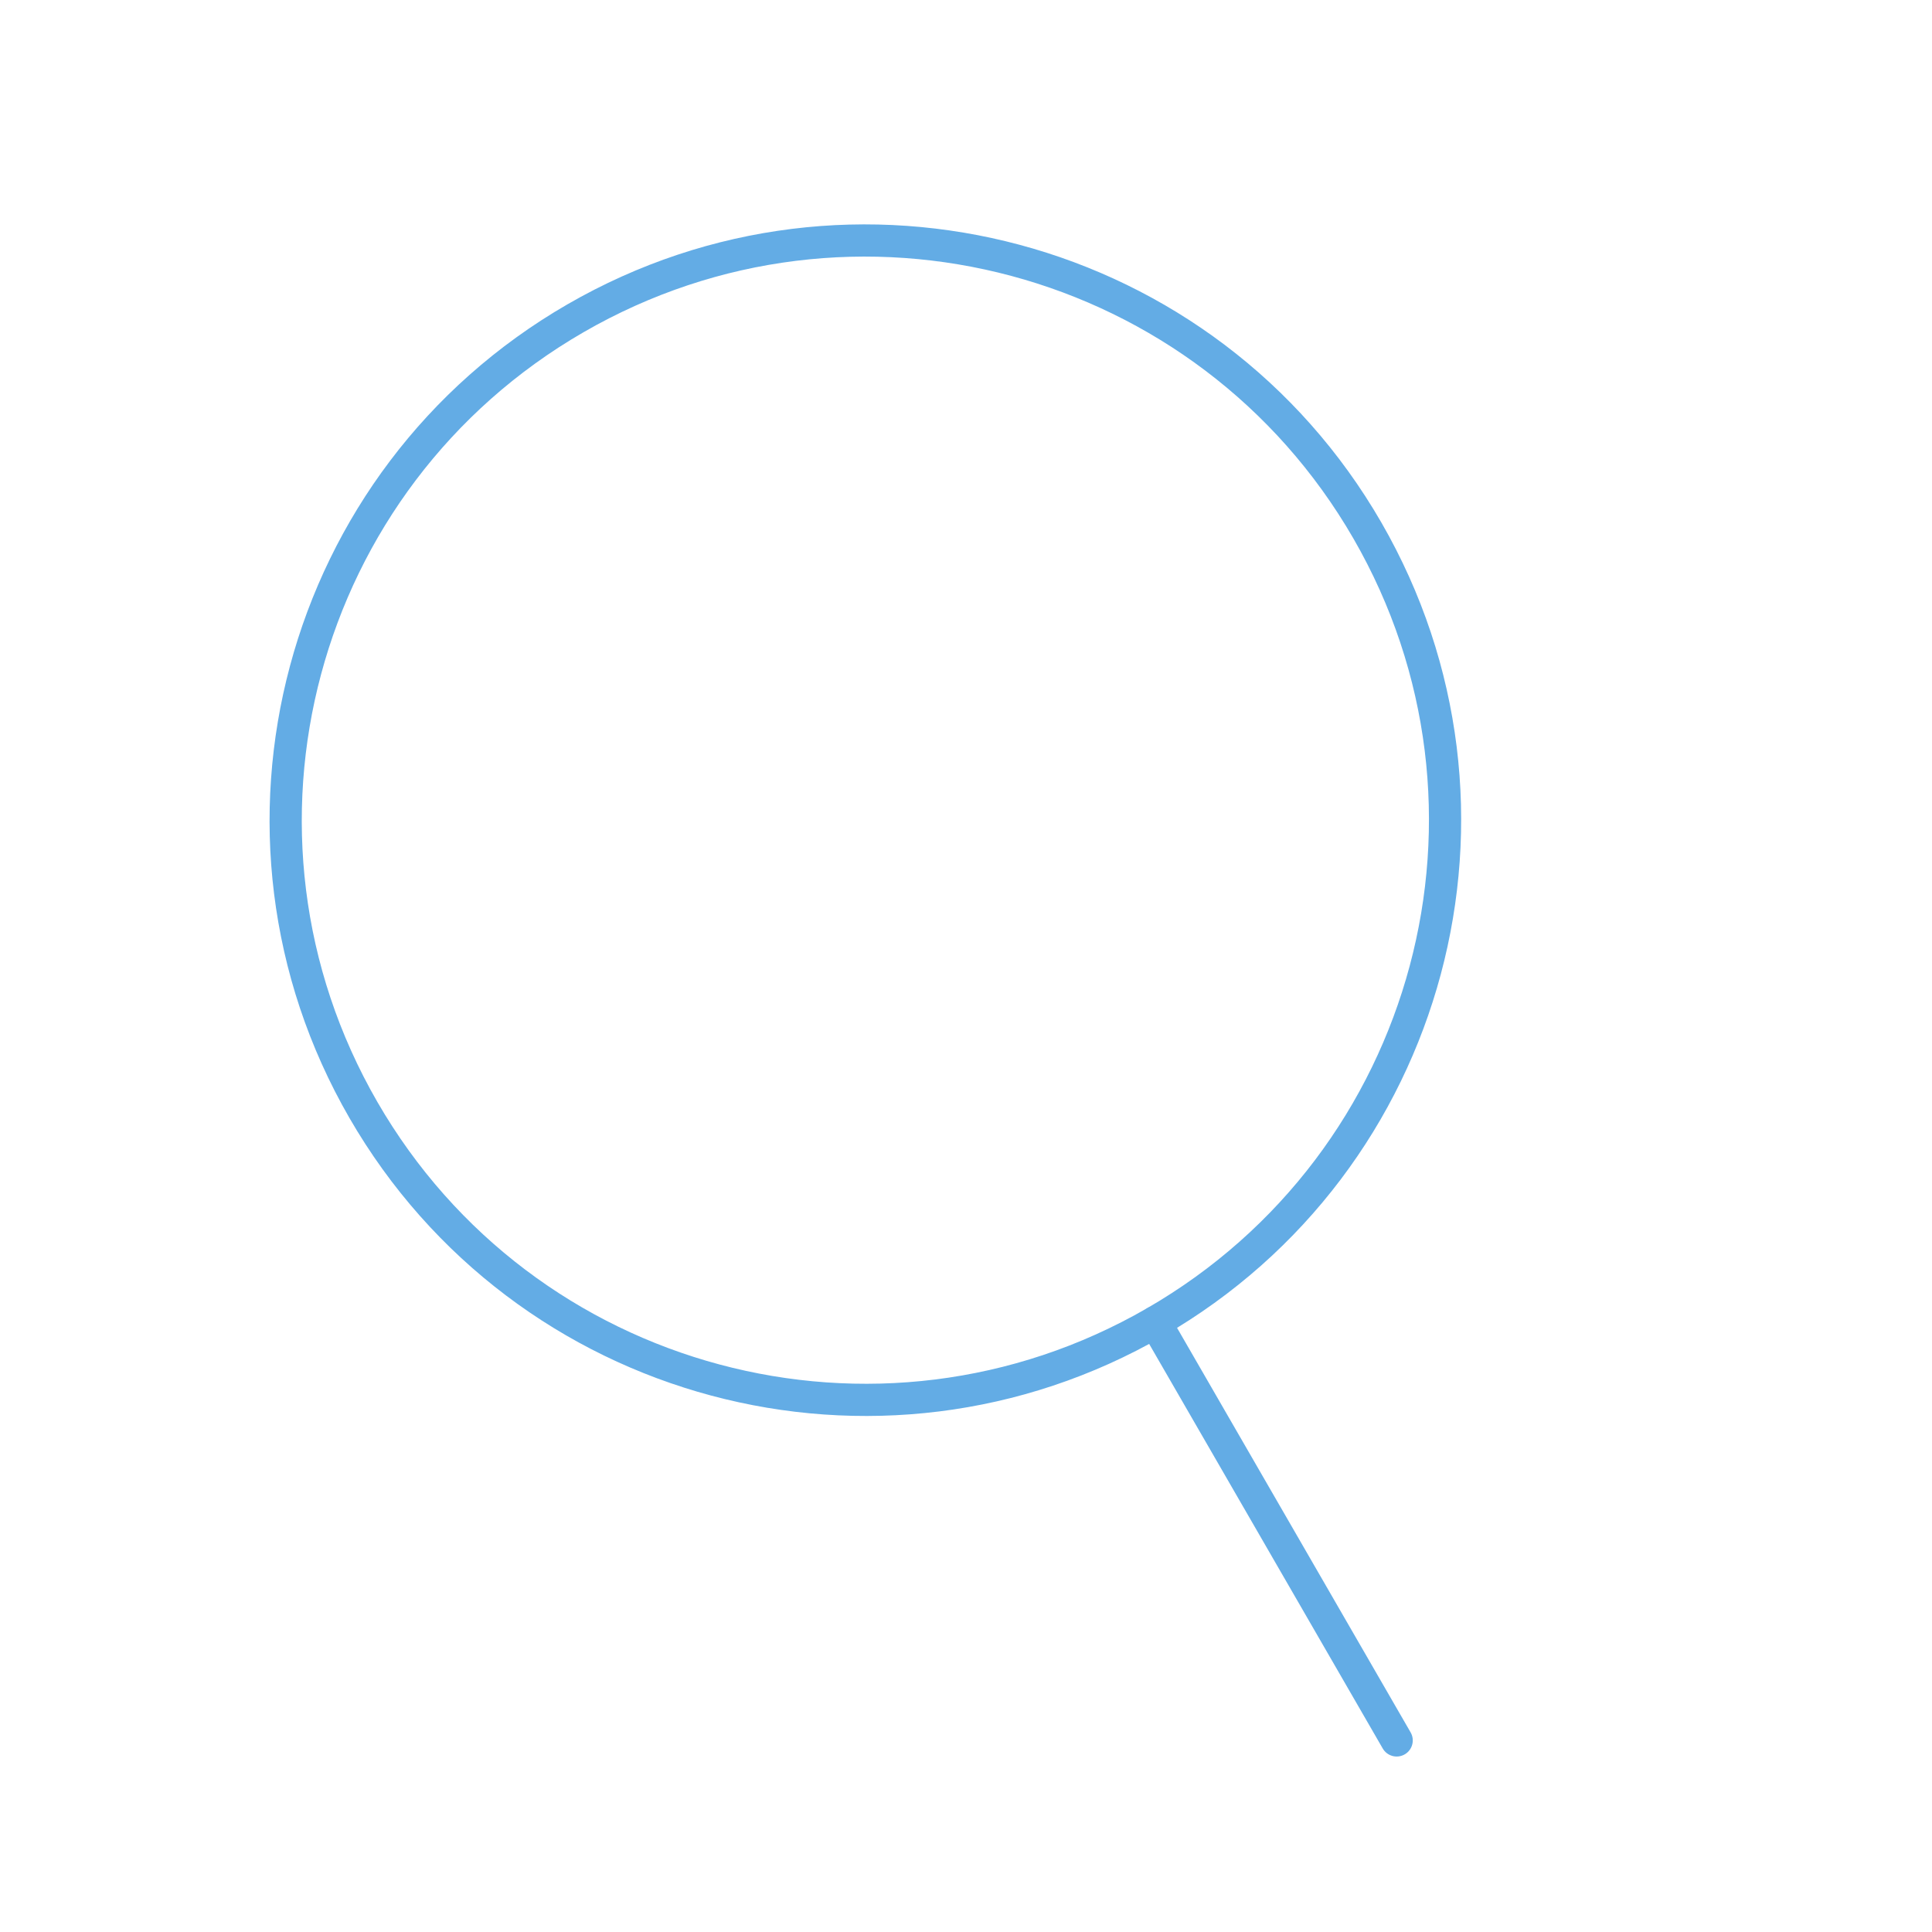
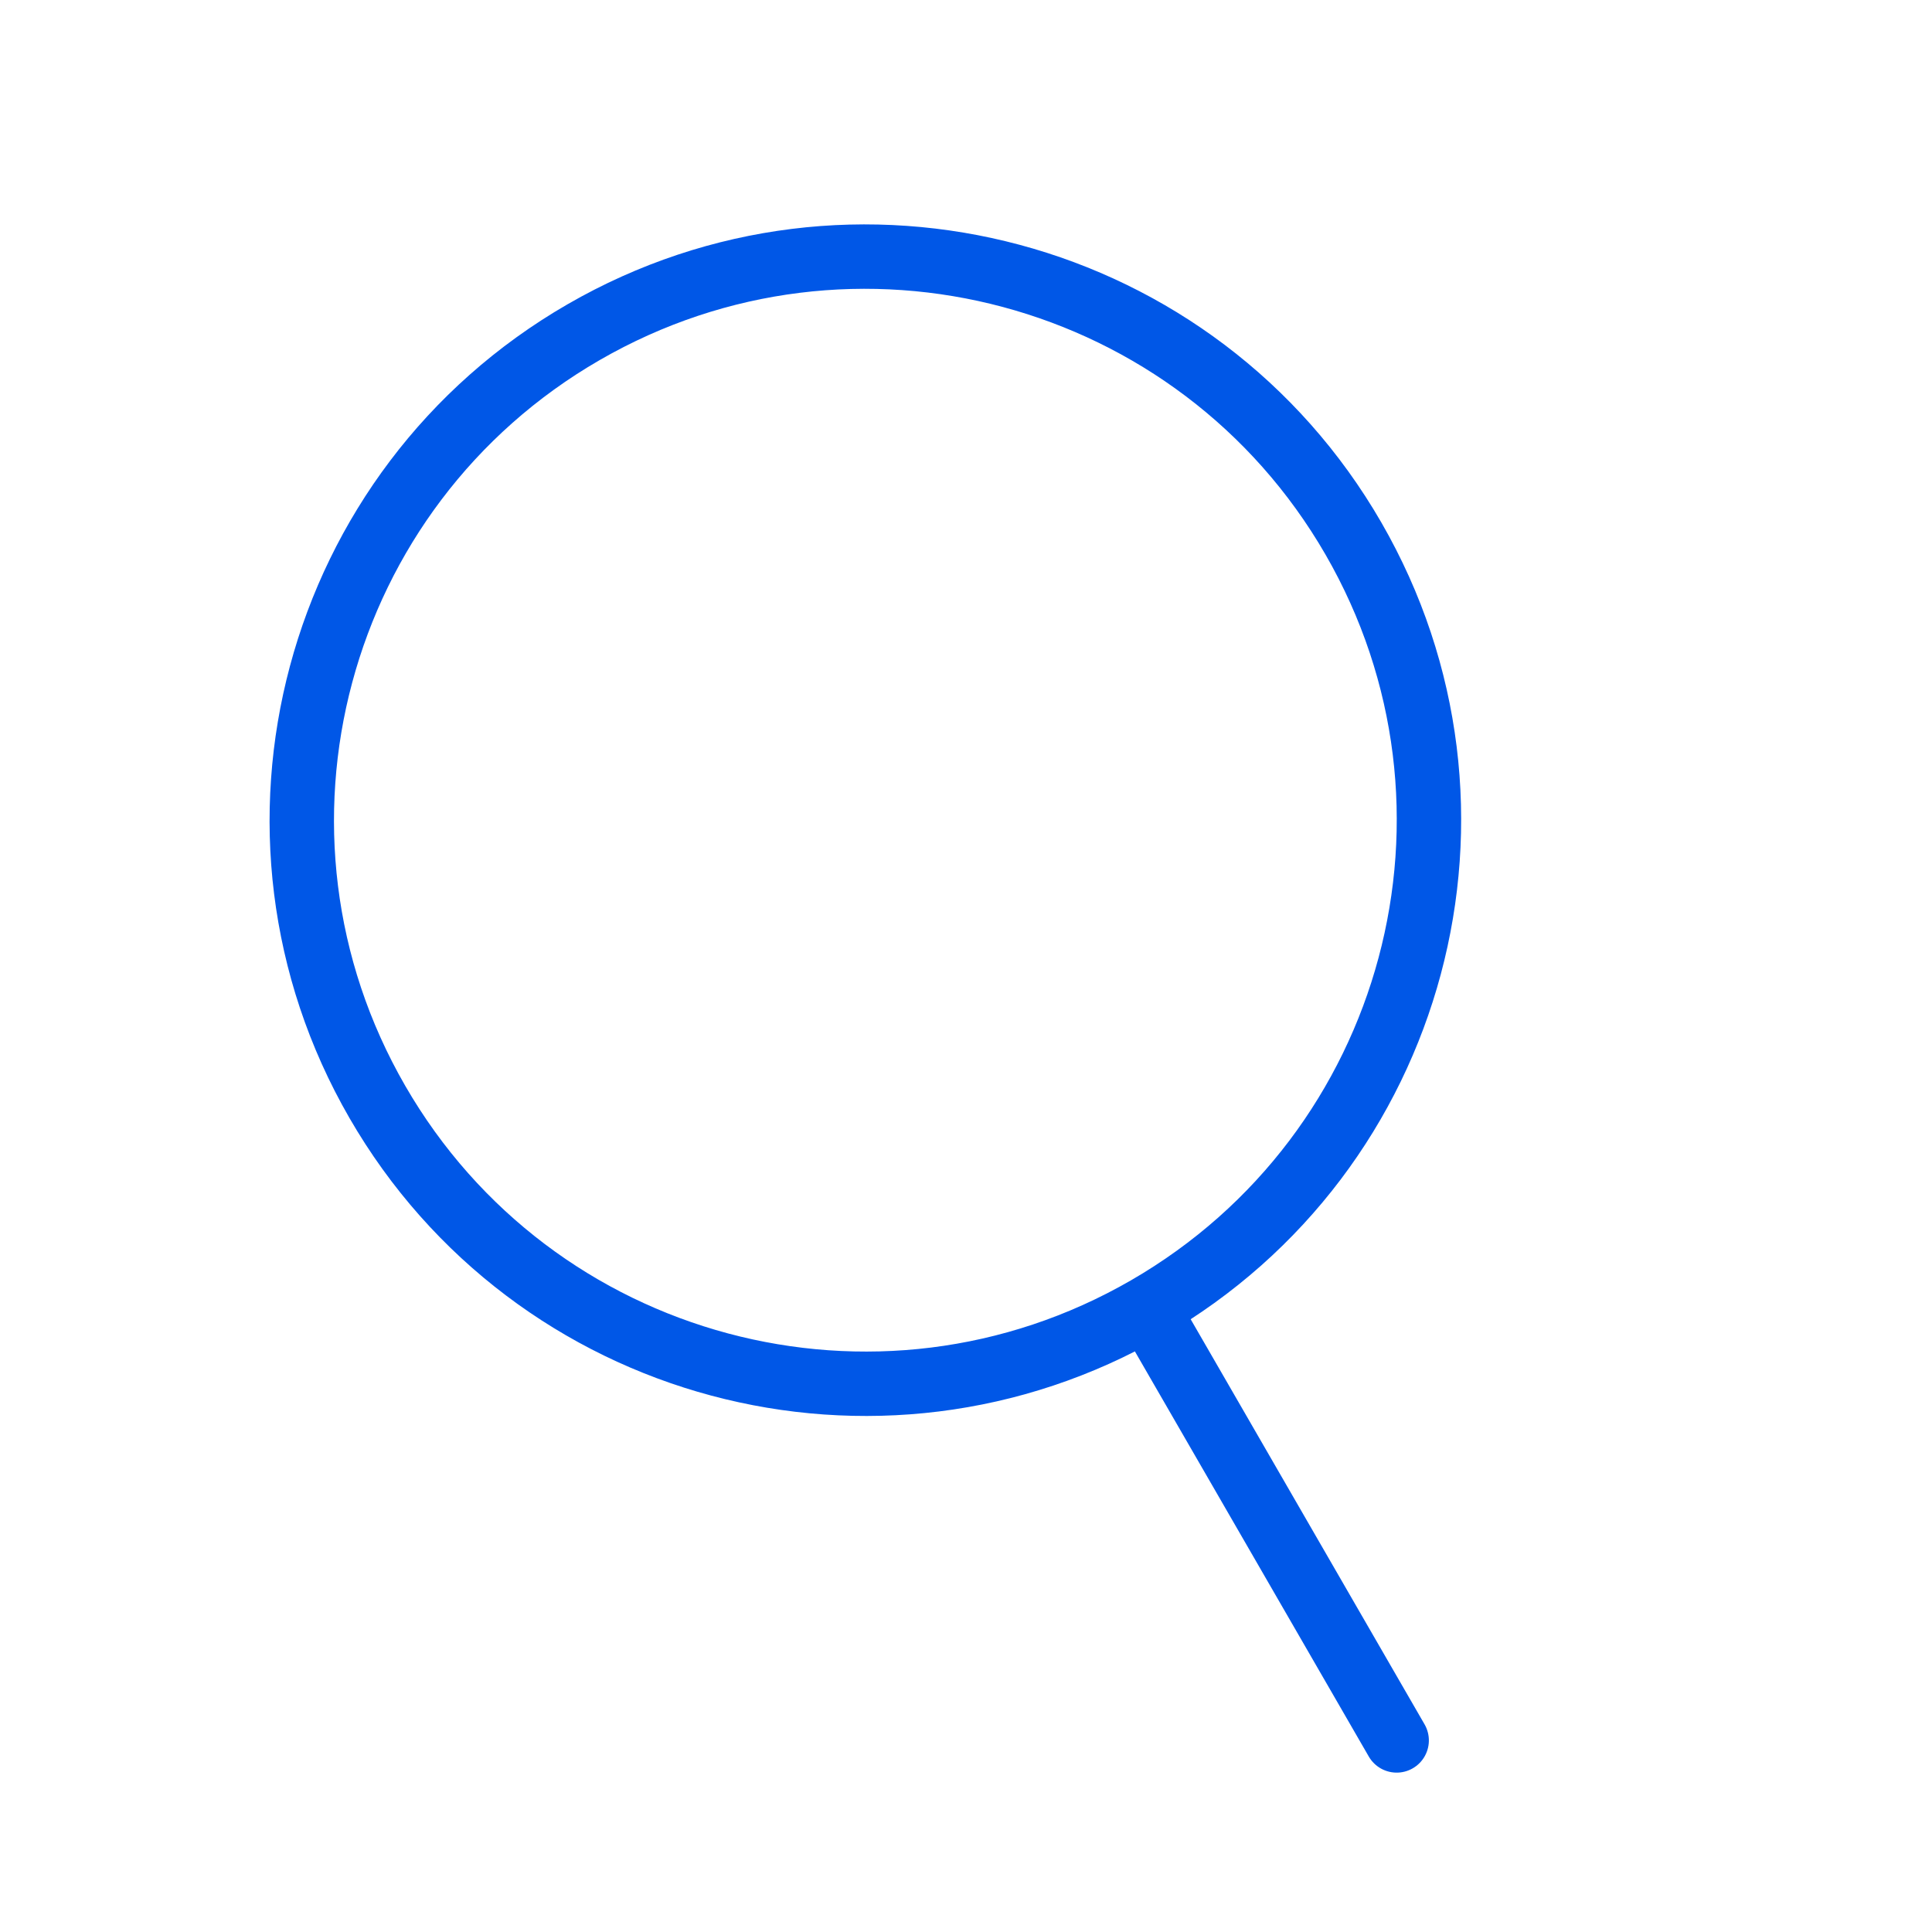
<svg xmlns="http://www.w3.org/2000/svg" width="60" height="60" viewBox="0 0 60 60">
  <defs>
-     <style>
-       .cls-1 {
-         clip-path: url(#clip-search);
-       }
- 
-       .cls-2, .cls-3, .cls-5 {
-         fill: none;
-       }
- 
-       .cls-2, .cls-3 {
-         stroke: #63ace5;
-       }
- 
-       .cls-3 {
-         stroke-linecap: round;
-       }
- 
-       .cls-4 {
-         stroke: none;
-       }
-     </style>
-     <clipPath id="clip-search">
+     <style>.a{clip-path:url(#b);}.b,.c,.e{fill:none;}.b,.c{stroke:#0057e7;stroke-width:2px;}.c{stroke-linecap:round;}.d{stroke:none;}</style>
+     <clipPath id="b">
      <rect width="60" height="60" />
    </clipPath>
  </defs>
-   <g id="search" class="cls-1">
-     <g id="Group_1" data-name="Group 1" transform="translate(-11.789 19.504) rotate(-30)">
-       <g id="Ellipse_1" data-name="Ellipse 1" class="cls-2" transform="translate(12 6)">
-         <circle class="cls-4" cx="18.5" cy="18.5" r="18.5" />
-         <circle class="cls-5" cx="18.5" cy="18.5" r="18" />
+   <g id="a" class="a">
+     <g transform="translate(-11.789 19.504) rotate(-30)">
+       <g class="b" transform="translate(12 6)">
+         <circle class="d" cx="18.5" cy="18.5" r="18.5" />
+         <circle class="e" cx="18.5" cy="18.5" r="17.5" />
      </g>
-       <line id="Line_1" data-name="Line 1" class="cls-3" y1="15" transform="translate(30.5 42.5)" />
+       <line class="c" y1="15" transform="translate(30.5 42.5)" />
    </g>
  </g>
</svg>
